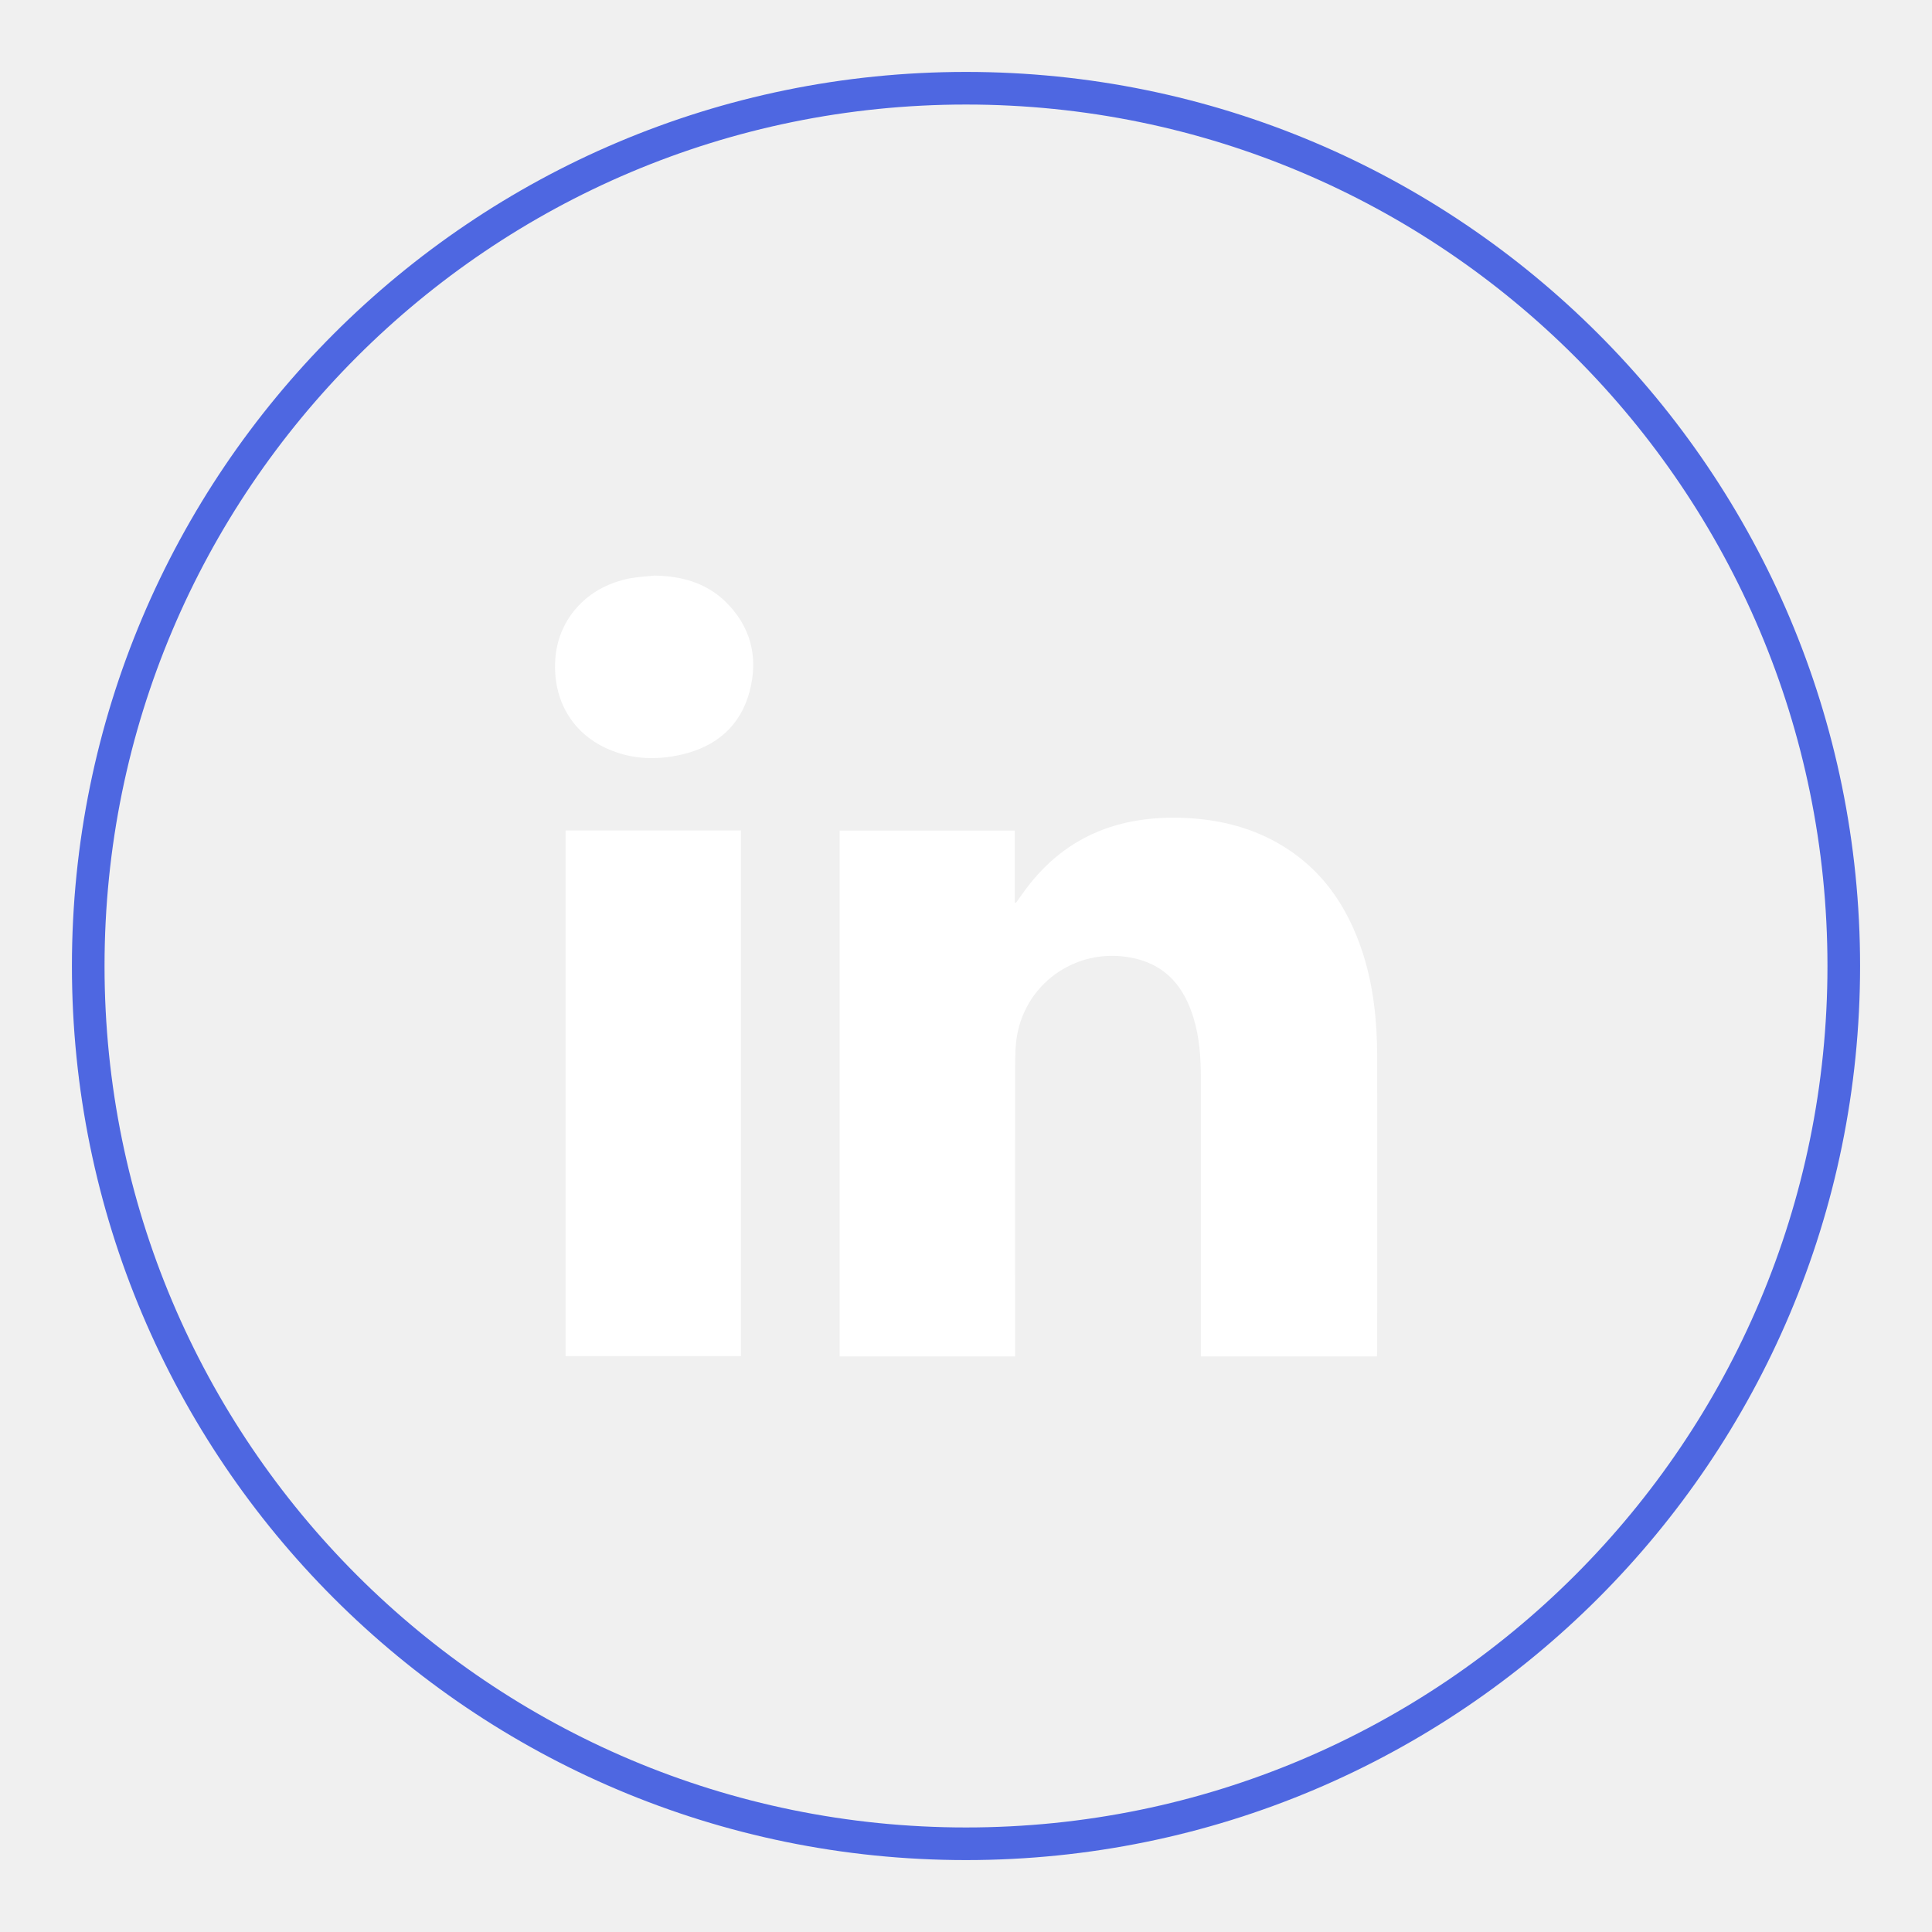
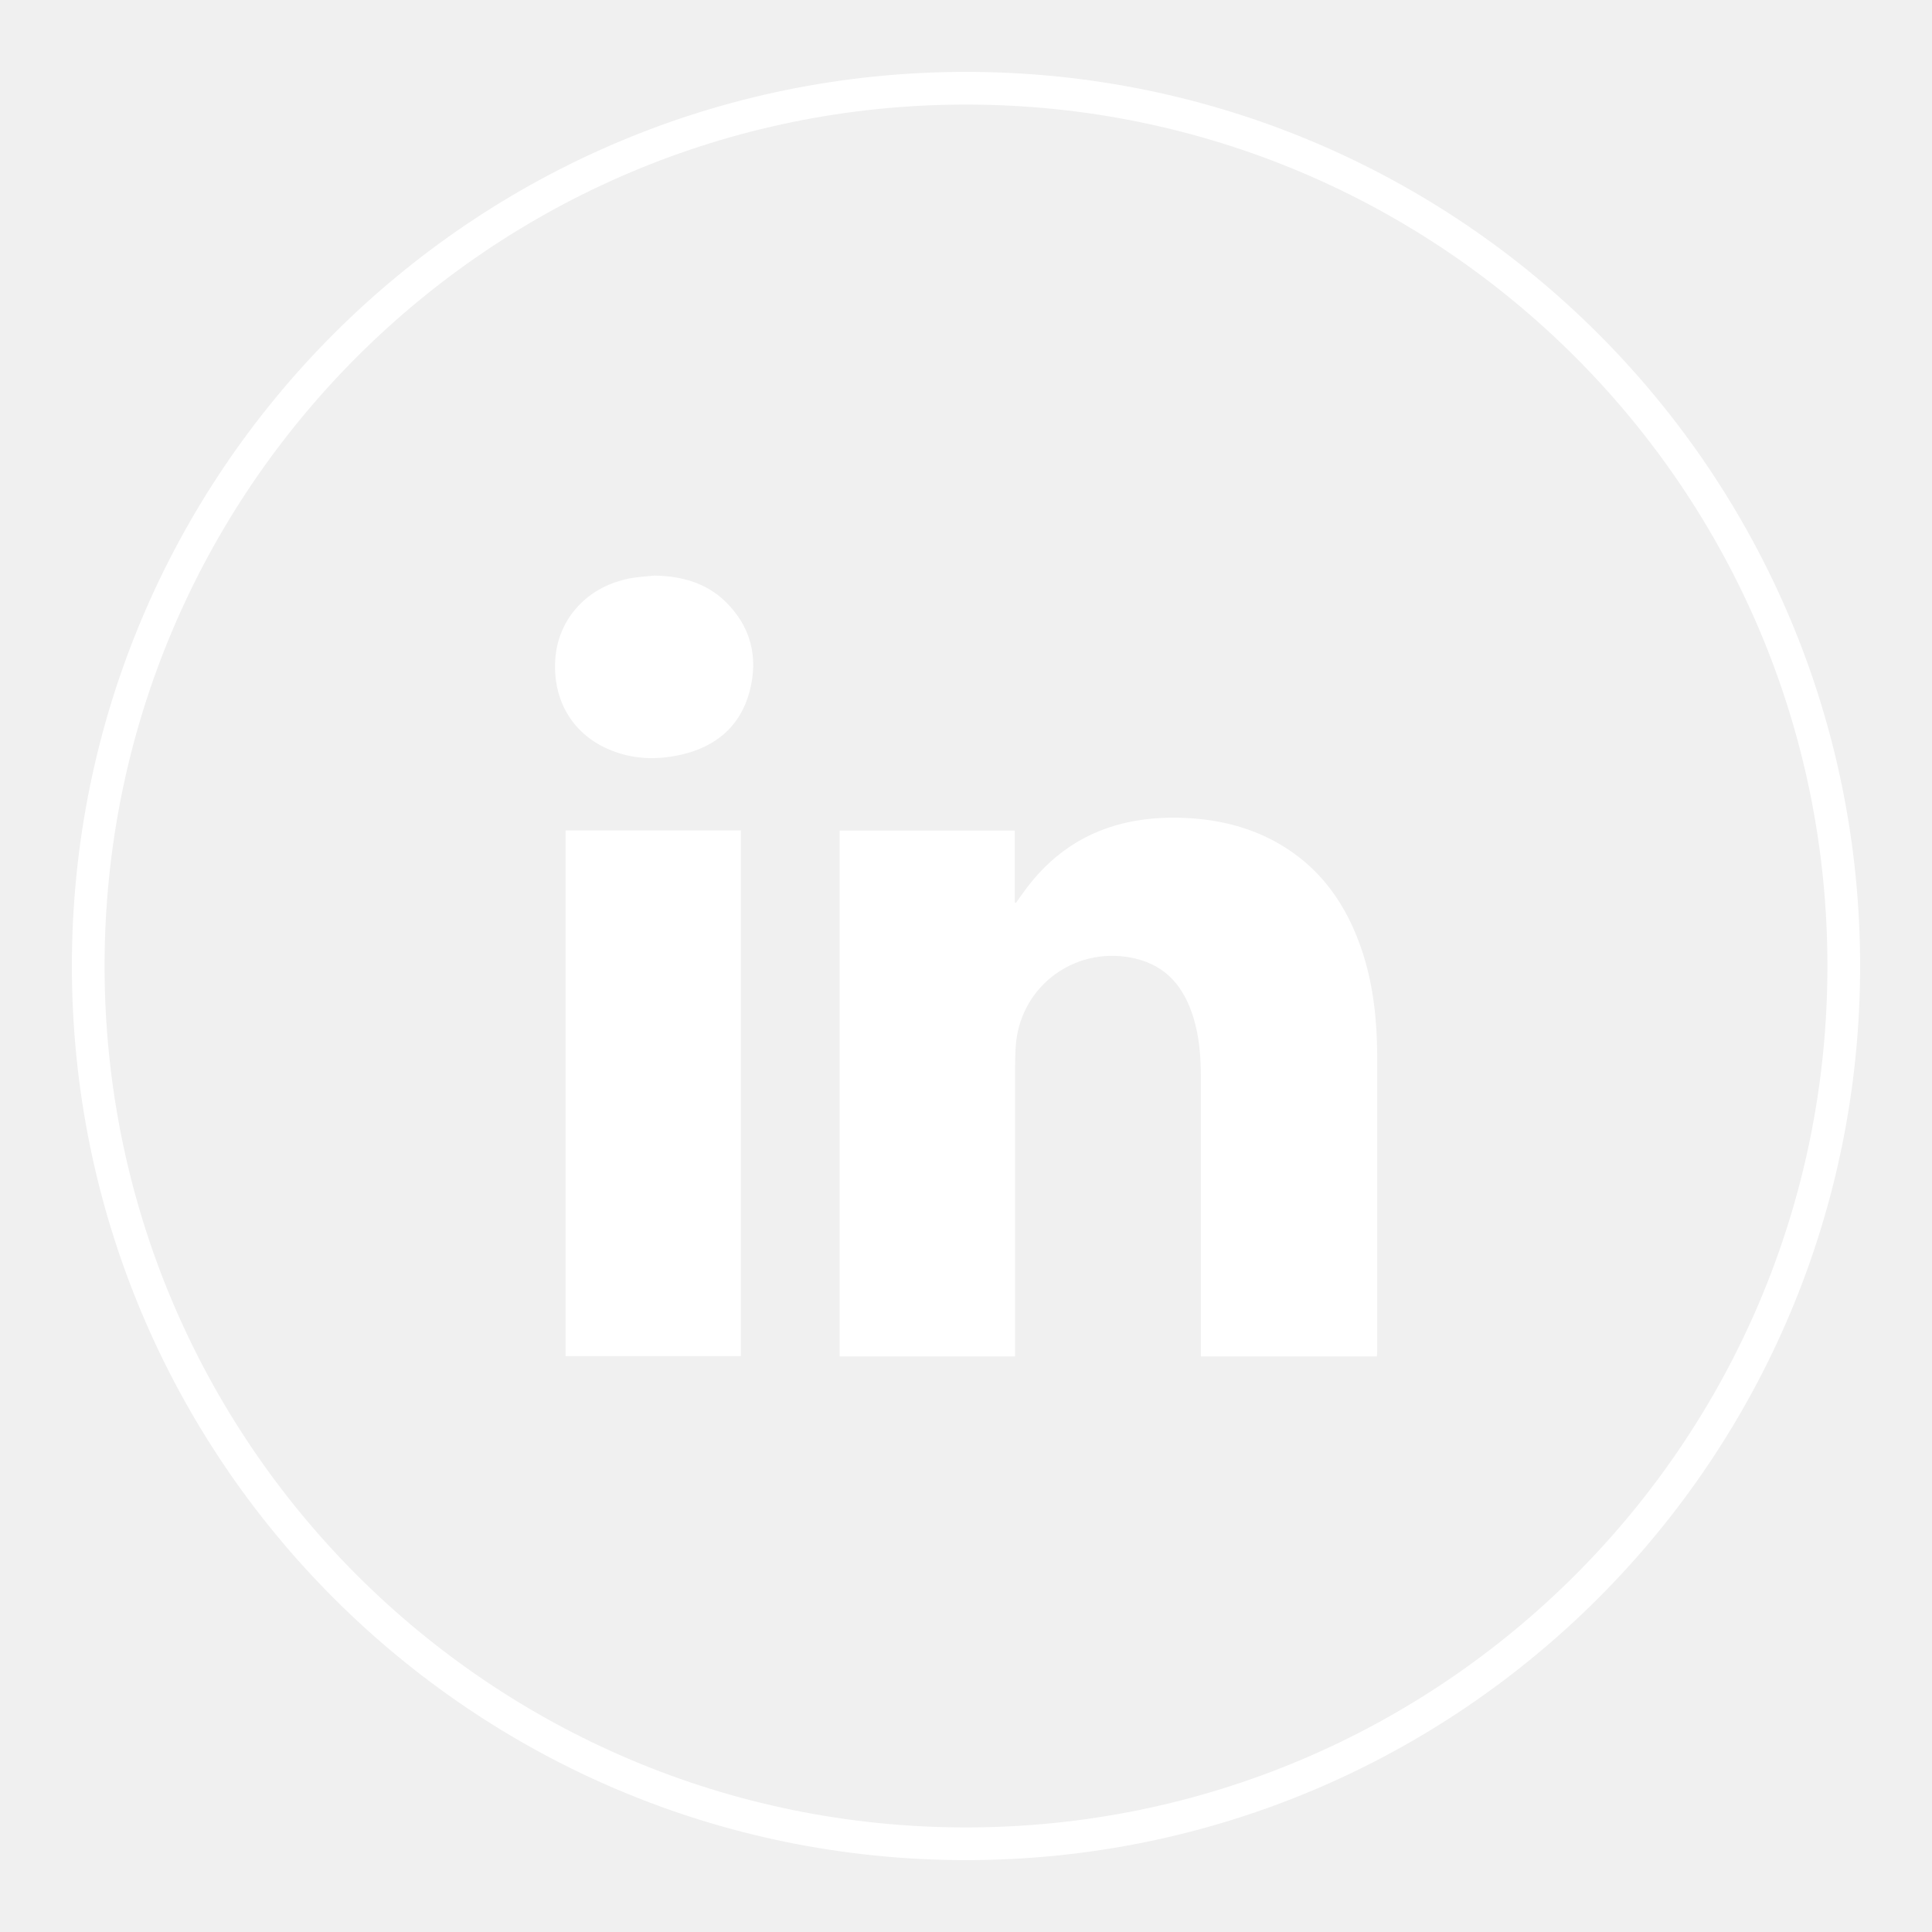
- <svg xmlns="http://www.w3.org/2000/svg" version="1.1" id="Layer_1" x="0px" y="0px" viewBox="0 0 120 120" style="enable-background:new 0 0 120 120;" xml:space="preserve">
-   <style type="text/css">
- 	.st0{fill:#FFFFFF;}
- 	.st1{fill:none;stroke:#4E67E1;stroke-width:2.026;stroke-miterlimit:10;}
- 	.st2{fill:#FEFEFE;}
- 	.st3{fill:#C7D9E9;}
- 	.st4{fill:#A8C5D7;}
- 	.st5{fill:none;stroke:#4E66E1;stroke-width:2.026;stroke-miterlimit:10;}
- </style>
+ <svg xmlns="http://www.w3.org/2000/svg" id="Layer_1" version="1.1" viewBox="0 0 120 120">
+   <defs>
+     <style>
+       .st0 {
+         fill: #fff;
+       }
+ 
+       .st1 {
+         fill: none;
+         stroke: #fff;
+         stroke-miterlimit: 10;
+         stroke-width: 2.03px;
+       }
+     </style>
+   </defs>
  <g>
-     <g>
-       <path class="st0" d="M63.05,84.25c-3.67,0-7.27,0-10.9,0c0-10.88,0-21.76,0-32.66c3.61,0,7.23,0,10.88,0c0,1.48,0,2.97,0,4.46    c0.02,0.01,0.05,0.02,0.07,0.03c0.13-0.18,0.25-0.35,0.38-0.53c2.5-3.57,6-4.96,10.25-4.74c1.9,0.1,3.72,0.52,5.41,1.43    c2.84,1.53,4.54,3.96,5.51,6.97c0.66,2.06,0.88,4.19,0.89,6.34c0.01,6.11,0,12.22,0,18.32c0,0.12-0.01,0.24-0.02,0.38    c-3.64,0-7.25,0-10.93,0c0-0.16,0-0.31,0-0.47c0-5.58,0-11.17,0-16.75c0-1.3-0.08-2.59-0.47-3.84c-0.56-1.83-1.63-3.18-3.59-3.65    c-3.44-0.82-6.79,1.37-7.37,4.84c-0.1,0.6-0.1,1.22-0.11,1.83c-0.01,5.85,0,11.69,0,17.54C63.05,83.9,63.05,84.05,63.05,84.25z" />
-       <path class="st0" d="M35.13,51.58c3.63,0,7.24,0,10.89,0c0,10.88,0,21.75,0,32.65c-3.62,0-7.24,0-10.89,0    C35.13,73.37,35.13,62.5,35.13,51.58z" />
-       <path class="st0" d="M40.66,35.75c1.64,0.03,3.15,0.43,4.36,1.58c1.62,1.56,2.11,3.5,1.53,5.65c-0.58,2.15-2.1,3.4-4.22,3.89    c-1.66,0.38-3.3,0.29-4.85-0.48c-2.09-1.04-3.19-3.12-2.98-5.56c0.19-2.21,1.69-4.04,3.89-4.72c0.31-0.1,0.62-0.18,0.94-0.22    C39.76,35.82,40.21,35.8,40.66,35.75z" />
-     </g>
-     <path class="st1" d="M60,114.52L60,114.52C29.89,114.52,5.48,90.11,5.48,60v0C5.48,29.89,29.89,5.48,60,5.48h0   c30.11,0,54.52,24.41,54.52,54.52v0C114.52,90.11,90.11,114.52,60,114.52z" />
+     <path class="st0" d="M63.05,84.25h-10.9v-32.66h10.88v4.46s.05.02.07.03c.13-.18.25-.35.38-.53,2.5-3.57,6-4.96,10.25-4.74,1.9.1,3.72.52,5.41,1.43,2.84,1.53,4.54,3.96,5.51,6.97.66,2.06.88,4.19.89,6.34.01,6.11,0,12.22,0,18.32,0,.12-.01.24-.02.38h-10.93v-17.22c0-1.3-.08-2.59-.47-3.84-.56-1.83-1.63-3.18-3.59-3.65-3.44-.82-6.79,1.37-7.37,4.84-.1.6-.1,1.22-.11,1.83,0,5.85,0,11.69,0,17.54,0,.15,0,.3,0,.5Z" />
+     <path class="st0" d="M35.13,51.58h10.89v32.65h-10.89v-32.65Z" />
+     <path class="st0" d="M40.66,35.75c1.64.03,3.15.43,4.36,1.58,1.62,1.56,2.11,3.5,1.53,5.65s-2.1,3.4-4.22,3.89c-1.66.38-3.3.29-4.85-.48-2.09-1.04-3.19-3.12-2.98-5.56.19-2.21,1.69-4.04,3.89-4.72.31-.1.62-.18.94-.22.43-.07.88-.09,1.33-.14Z" />
  </g>
+   <path class="st1" d="M60,114.52h0c-30.11,0-54.52-24.41-54.52-54.52h0C5.48,29.89,29.89,5.48,60,5.48h0c30.11,0,54.52,24.41,54.52,54.52h0c0,30.11-24.41,54.52-54.52,54.52Z" />
</svg>
